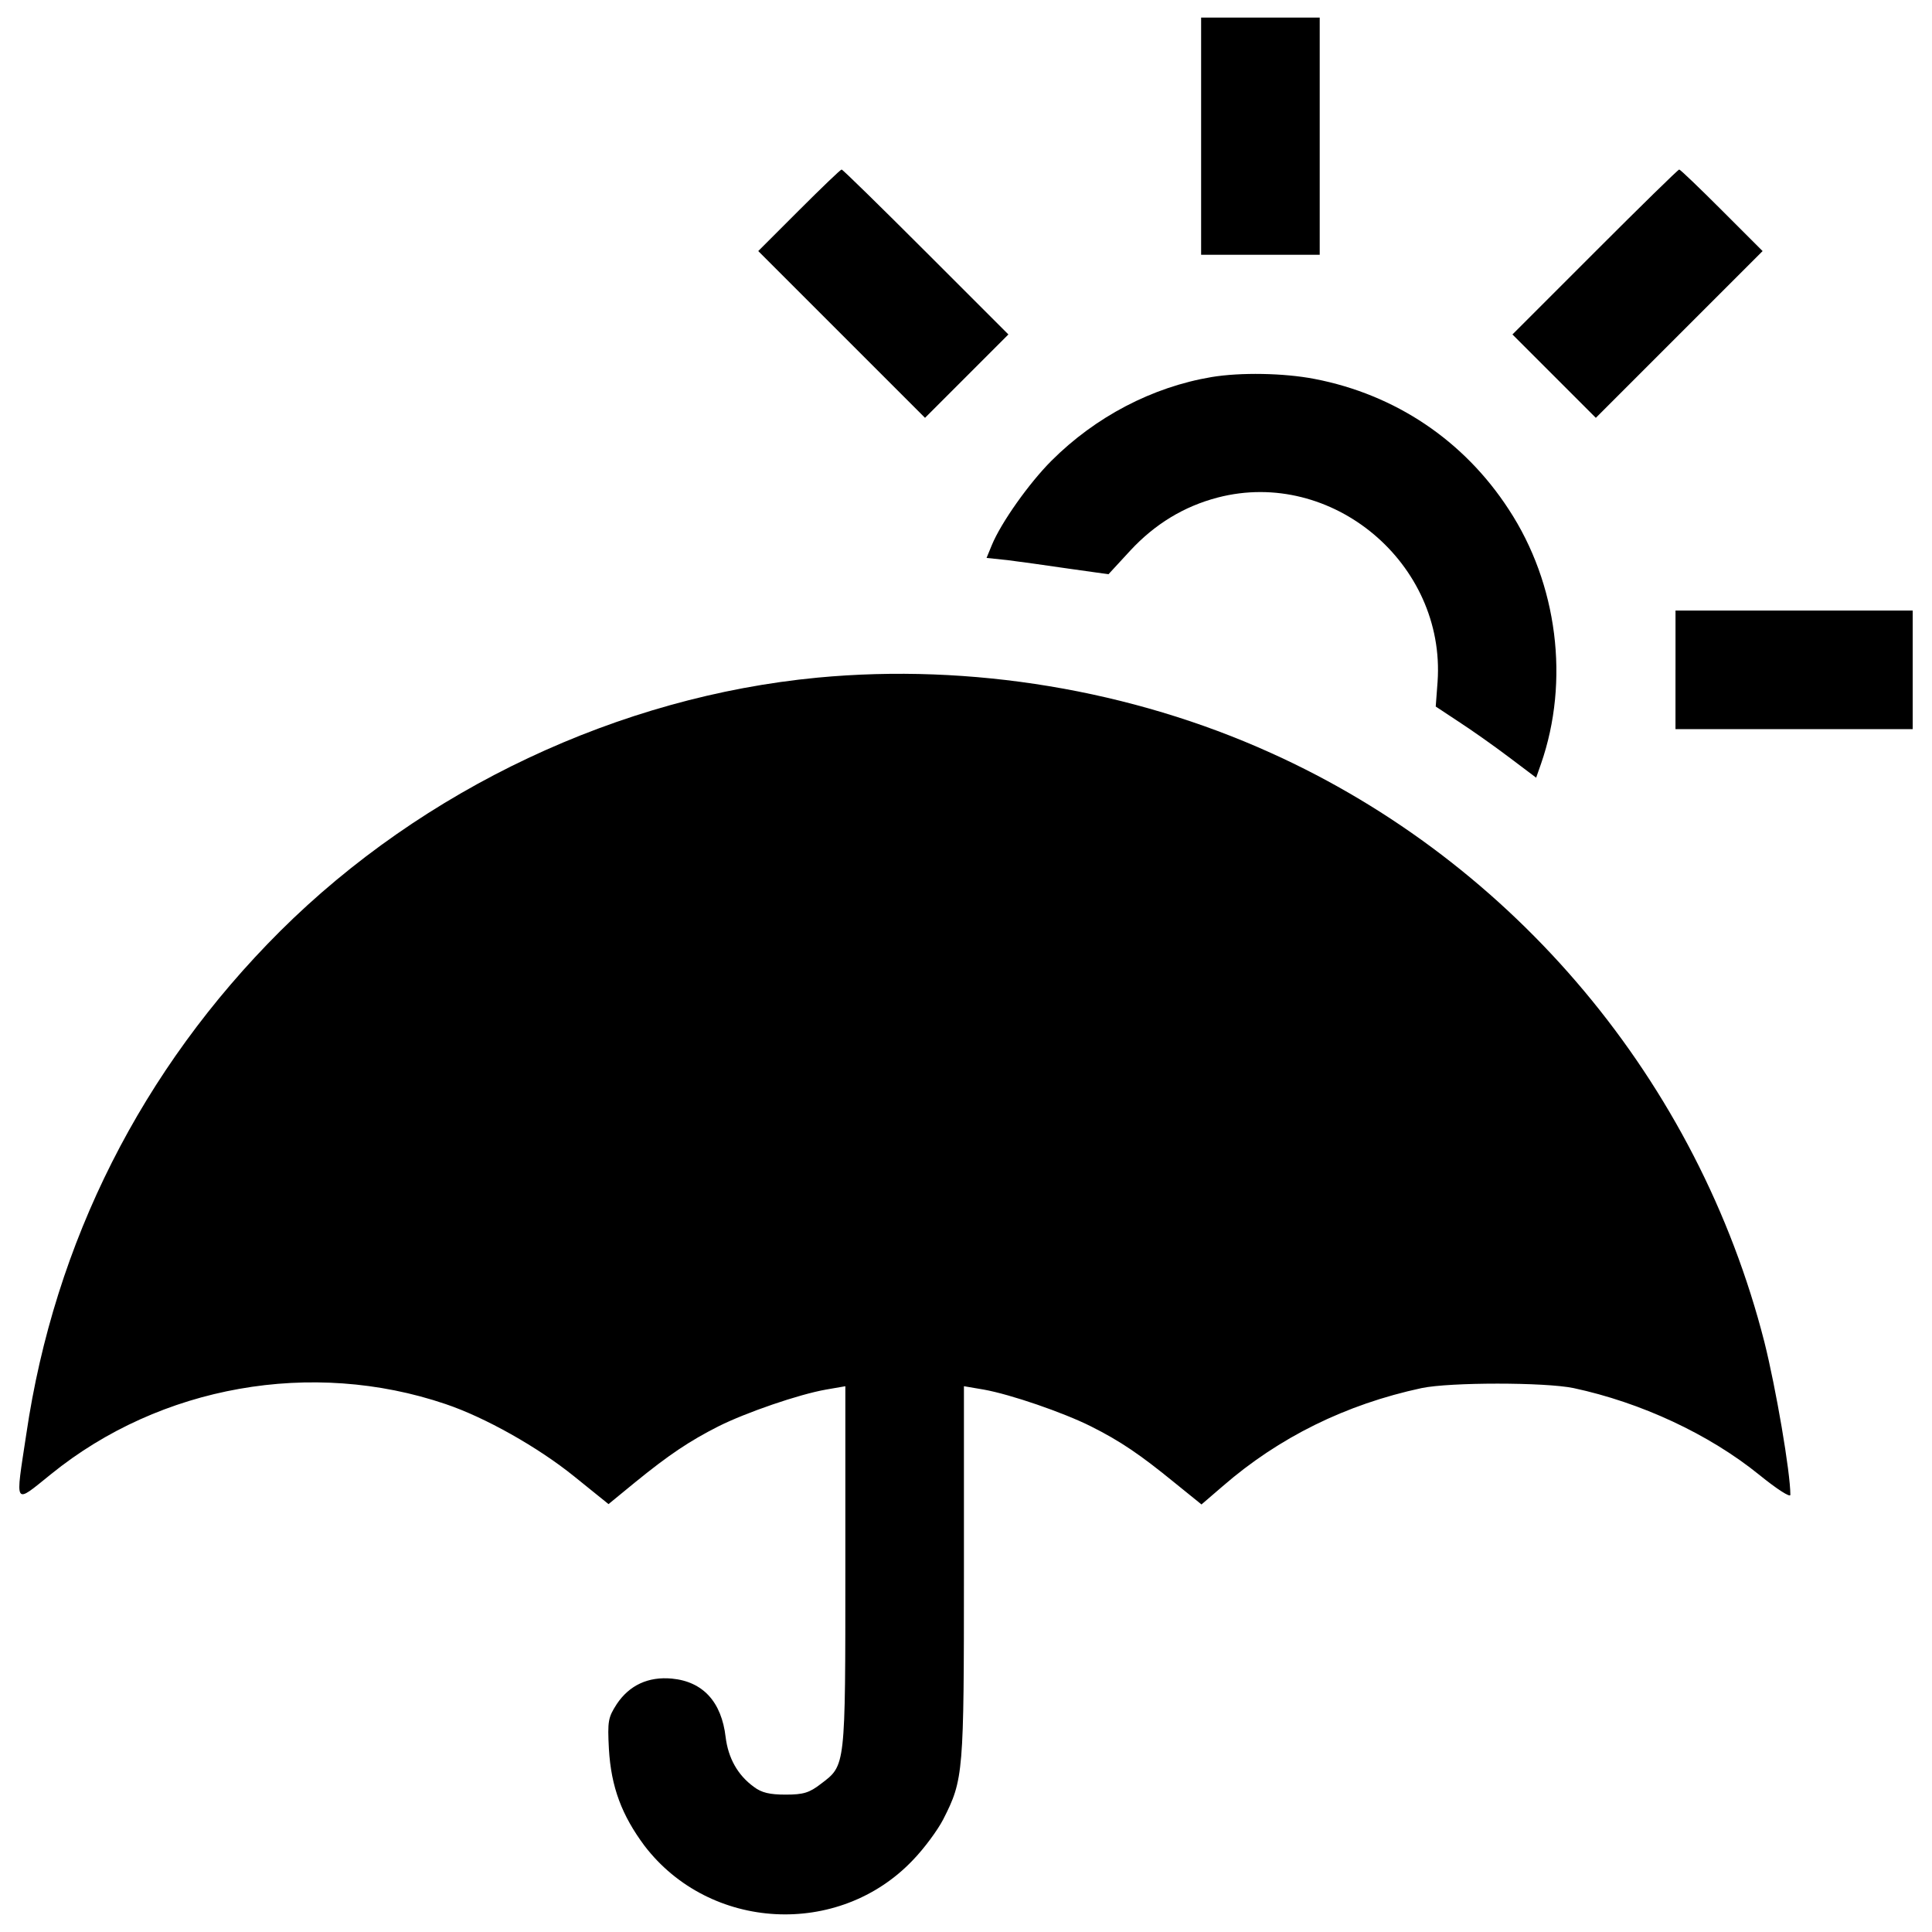
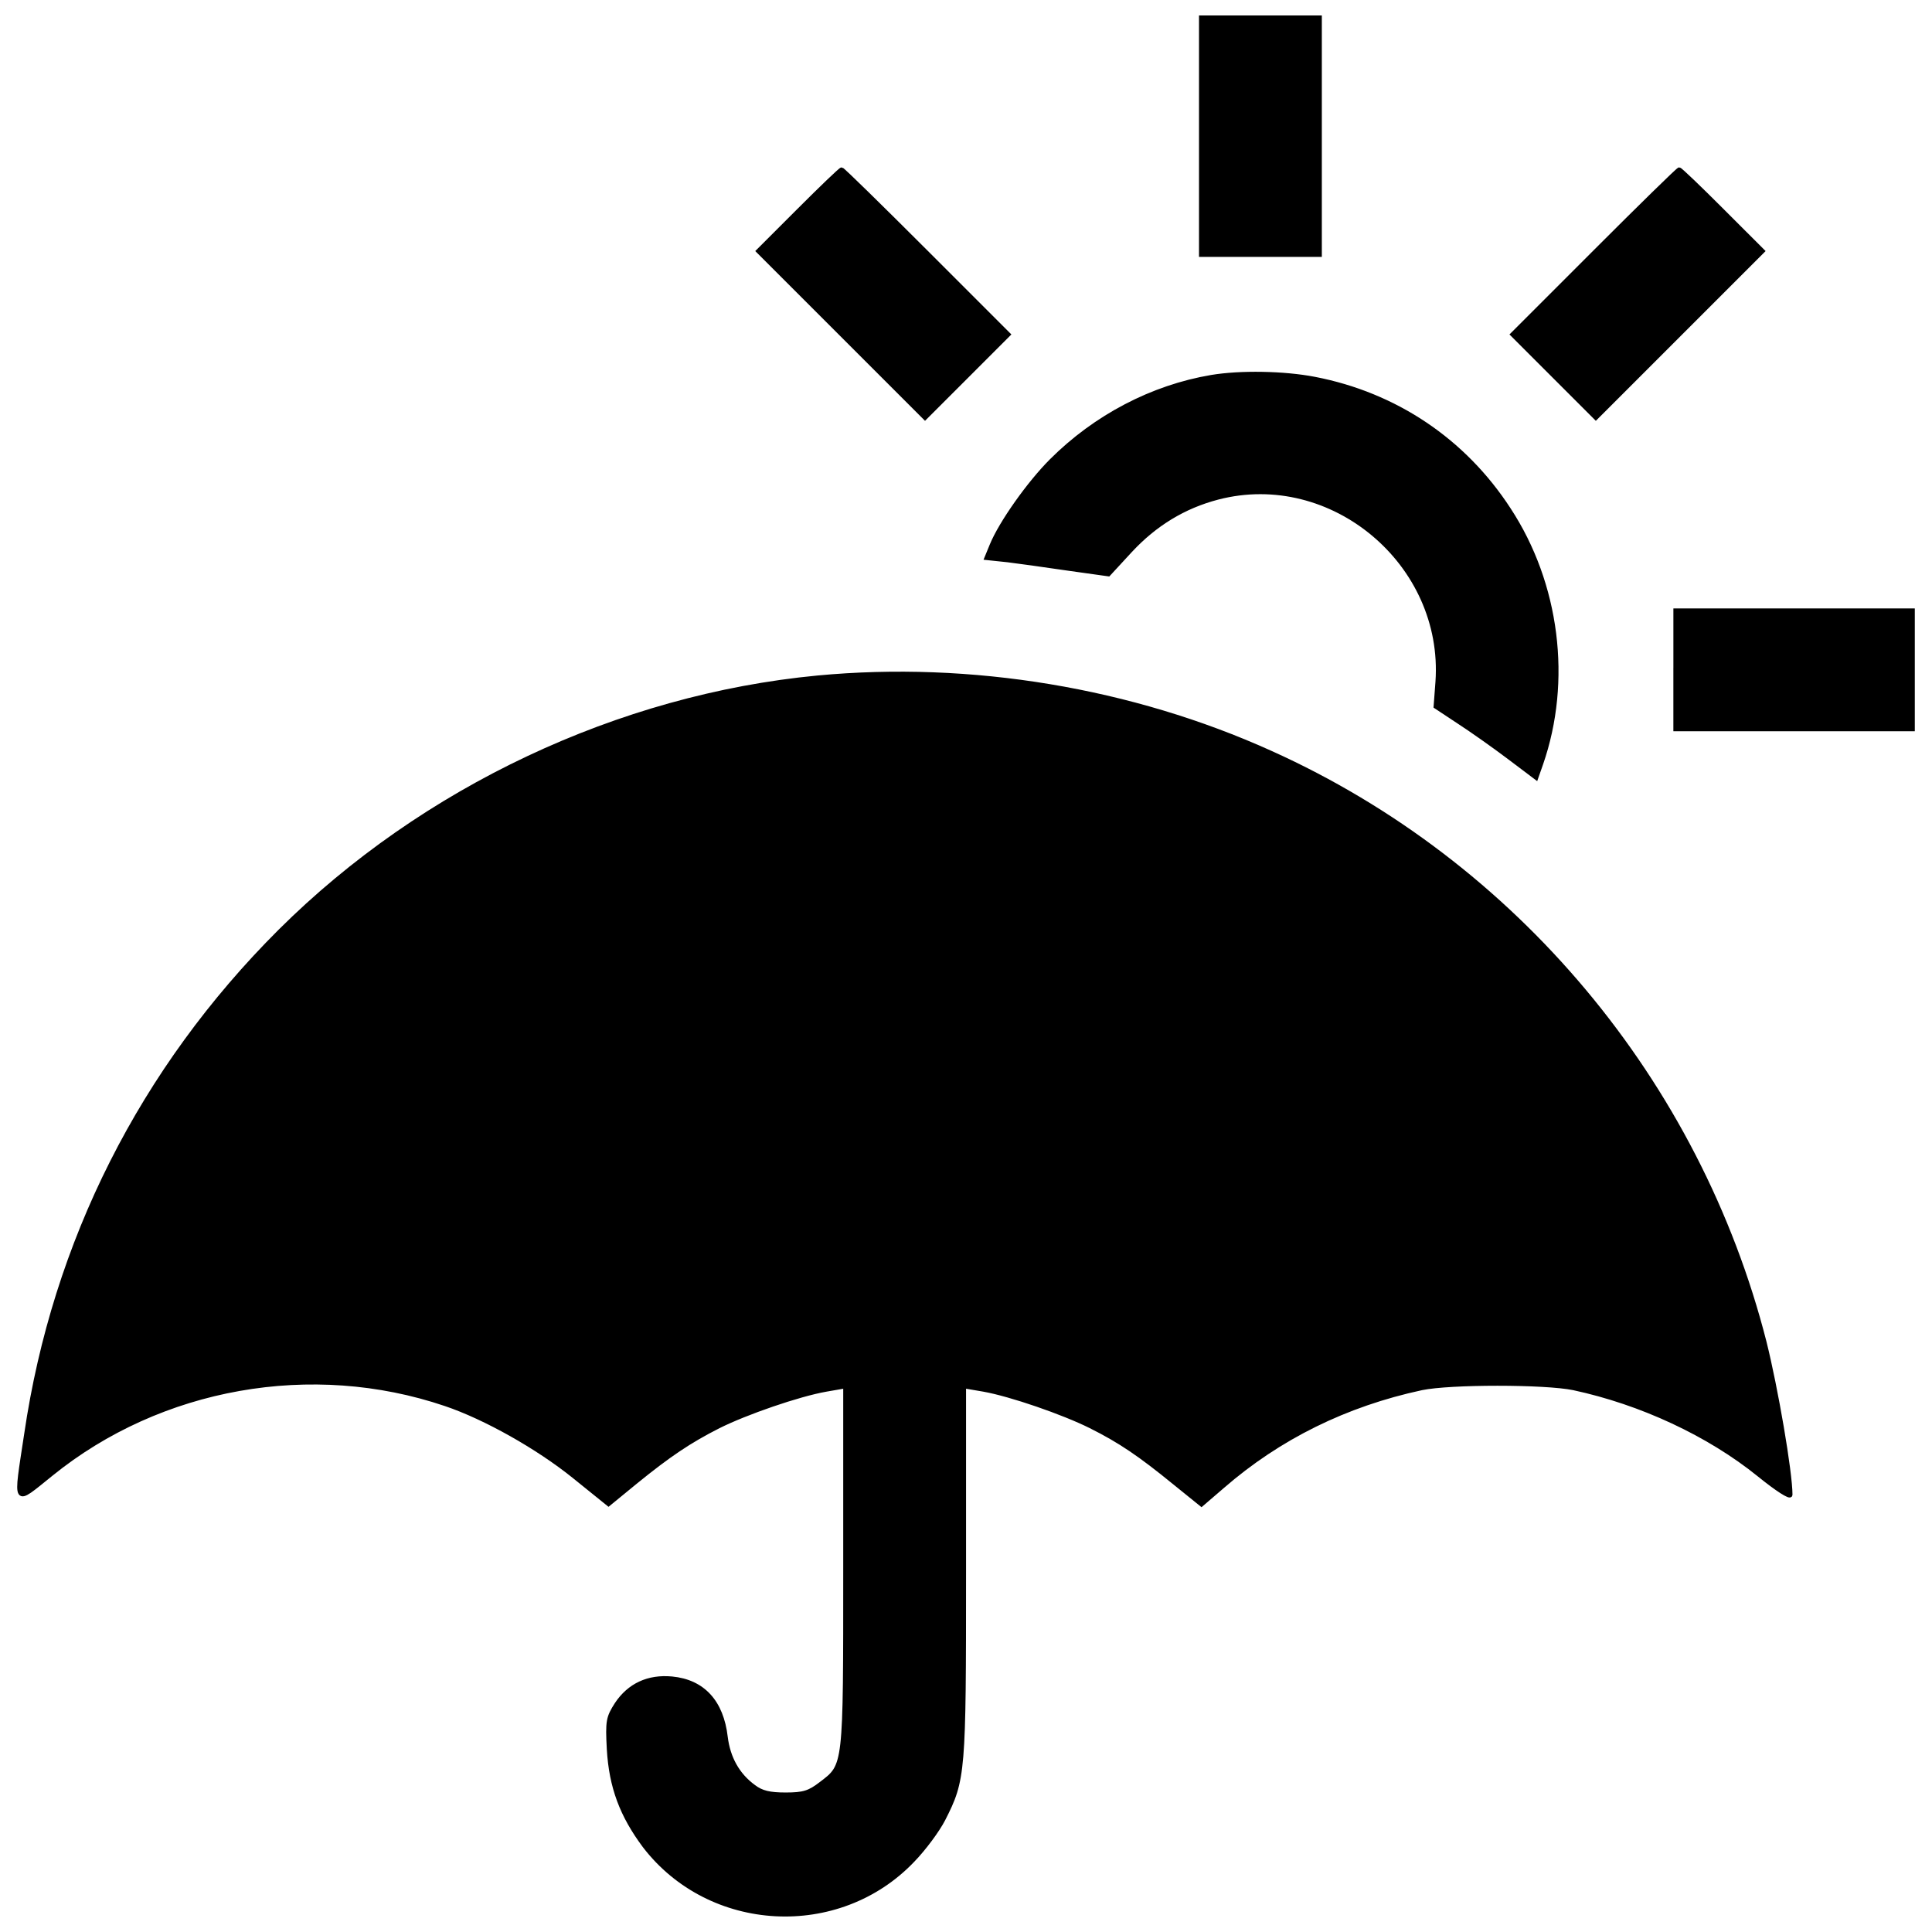
- <svg xmlns="http://www.w3.org/2000/svg" version="1.1" x="0px" y="0px" viewBox="0 0 1000 1000" enable-background="new 0 0 1000 1000" xml:space="preserve">
-   <g>
-     <g transform="translate(0,512) scale(0.1,-0.1)">
-       <path d="M6217,4415.1v-613.8h306.9h306.9v613.8V5029h-306.9H6217V4415.1z" />
-       <path d="M4135.7,4031.5l-211-211l431.6-431.6l431.6-431.6l214.8,214.8l216.7,216.8l-425.8,425.8c-235.9,235.9-431.6,427.8-437.4,427.8C4350.6,4242.5,4250.8,4146.6,4135.7,4031.5z" />
-       <path d="M8254.2,3814.7l-425.8-425.8l216.8-216.8l214.8-214.8l431.6,431.6l431.6,431.6l-211,211c-115.1,115.1-214.9,211-220.6,211C8685.8,4242.5,8490.1,4050.7,8254.2,3814.7z" />
-       <path d="M6270.7,3168.3c-306.9-51.8-600.4-205.3-828.7-433.5c-115.1-115.1-260.9-320.3-308.8-437.4l-26.8-65.2l109.3-11.5c59.5-7.7,201.4-26.9,316.5-44.1l205.3-28.8l113.2,122.8c126.6,136.2,276.2,228.3,452.7,274.3c590.8,153.5,1179.7-341.4,1137.5-953.4l-9.6-128.5l118.9-78.6c65.2-42.2,182.2-124.7,260.9-184.2l140-105.5l24.9,71c149.6,429.7,86.3,932.3-166.9,1317.8c-232.1,356.8-587,594.6-1005.2,675.2C6644.8,3189.4,6420.3,3193.2,6270.7,3168.3z" />
-       <path d="M8672.3,1652.9V1346h613.8H9900v306.9v306.9h-613.8h-613.8V1652.9z" />
-       <path d="M4231.6,1612.6c-1026.3-97.8-2041-575.5-2781.4-1312.1C734.7-413.1,282-1308.9,136.2-2302.5c-57.5-379.8-67.1-364.5,128.5-207.2c565.9,458.5,1350.4,596.6,2041,362.5c205.2-69.1,477.6-222.5,665.6-374.1l178.4-143.9l138.1,113.2c174.6,142,280.1,212.9,431.6,289.7c142,71,414.3,165,556.3,189.9l99.8,17.3v-938c0-1041.6,1.9-1022.4-126.6-1120.2c-59.5-46-90.2-55.6-182.2-55.6c-82.5,0-124.7,9.6-165,40.3c-84.4,61.4-132.4,149.6-145.8,257.1c-21.1,182.2-117,287.7-278.1,303.1c-122.8,11.5-220.6-34.5-285.8-132.4c-44.1-69.1-48-86.3-40.3-232.1c11.5-197.6,67.1-343.4,184.1-500.7c337.6-441.2,1005.2-477.6,1388.8-74.8c59.5,61.4,128.5,155.4,157.3,211c105.5,207.2,107.4,237.9,107.4,1281.4v961l101.7-17.3c140-24.9,412.4-118.9,554.4-189.9c153.5-76.7,257.1-147.7,433.5-291.6l140-113.2l109.3,94c291.6,253.2,636.9,423.9,1030.1,508.3c147.7,30.7,636.9,30.7,786.5,0c349.1-74.8,700.2-237.9,961-448.9c92.1-74.8,161.1-118.9,161.1-103.6c0,117-74.8,552.5-134.3,790.3c-343.4,1346.6-1291,2480.3-2555.1,3050C5856.4,1549.3,5023.9,1687.4,4231.6,1612.6z" />
-     </g>
+ <svg xmlns="http://www.w3.org/2000/svg" width="456px" height="456px" viewBox="0 0 456 456" version="1.1" fill="#000000">
+   <g id="surface1">
+     <path style=" stroke: #000000;fill-rule:nonzero;fill: #000000;fill-opacity:1;" d="M 283.496 32.145 L 283.496 60.133 L 311.484 60.133 L 311.484 4.148 L 283.496 4.148 Z M 283.496 32.145 " />
+     <path style=" stroke: #000000;fill-rule:nonzero;fill: #000000;fill-opacity:1;" d="M 188.59 49.637 L 178.965 59.258 L 198.648 78.938 L 218.328 98.617 L 228.125 88.824 L 238.004 78.938 L 218.59 59.523 C 207.832 48.766 198.906 40.016 198.645 40.016 C 198.387 40.016 193.836 44.387 188.59 49.637 Z M 188.59 49.637 " />
+     <path style=" stroke: #000000;fill-rule:nonzero;fill: #000000;fill-opacity:1;" d="M 376.391 59.523 L 356.977 78.938 L 366.859 88.824 L 376.656 98.617 L 396.336 78.938 L 416.02 59.258 L 406.395 49.637 C 401.148 44.387 396.598 40.016 396.336 40.016 C 396.074 40.016 387.148 48.762 376.391 59.523 Z M 376.391 59.523 " />
+     <path style=" stroke: #000000;fill-rule:nonzero;fill: #000000;fill-opacity:1;" d="M 285.945 88.996 C 271.949 91.359 258.566 98.359 248.156 108.766 C 242.906 114.016 236.258 123.371 234.074 128.711 L 232.852 131.684 L 237.836 132.207 C 240.551 132.559 247.02 133.434 252.27 134.219 L 261.629 135.531 L 266.793 129.934 C 272.566 123.723 279.387 119.523 287.434 117.426 C 314.375 110.426 341.23 132.992 339.305 160.898 L 338.867 166.758 L 344.289 170.344 C 347.262 172.27 352.598 176.031 356.188 178.742 L 362.57 183.555 L 363.707 180.316 C 370.527 160.723 367.641 137.805 356.094 120.223 C 345.512 103.953 329.328 93.109 310.258 89.434 C 303.004 88.035 292.766 87.863 285.945 88.996 Z M 285.945 88.996 " />
+     <path style=" stroke: #000000;fill-rule:nonzero;fill: #000000;fill-opacity:1;" d="M 395.457 158.102 L 395.457 172.094 L 451.441 172.094 L 451.441 144.105 L 395.461 144.105 L 395.461 158.102 Z M 395.457 158.102 " />
+     <path style=" stroke: #000000;fill-rule:nonzero;fill: #000000;fill-opacity:1;" d="M 192.961 159.938 C 146.16 164.398 99.891 186.18 66.129 219.77 C 33.504 252.309 12.859 293.156 6.211 338.465 C 3.59 355.785 3.152 355.086 12.07 347.914 C 37.875 327.008 73.648 320.711 105.141 331.383 C 114.496 334.535 126.918 341.531 135.492 348.441 L 143.625 355.004 L 149.922 349.844 C 157.887 343.367 162.695 340.137 169.605 336.633 C 176.078 333.395 188.496 329.109 194.973 327.973 L 199.523 327.184 L 199.523 369.957 C 199.523 417.453 199.609 416.578 193.75 421.039 C 191.035 423.137 189.637 423.574 185.441 423.574 C 181.68 423.574 179.754 423.137 177.918 421.734 C 174.07 418.938 171.879 414.914 171.27 410.012 C 170.309 401.703 165.934 396.895 158.586 396.191 C 152.988 395.668 148.527 397.766 145.555 402.227 C 143.543 405.379 143.367 406.164 143.719 412.812 C 144.242 421.824 146.777 428.473 152.113 435.645 C 167.508 455.762 197.949 457.422 215.441 439.055 C 218.156 436.254 221.301 431.969 222.613 429.434 C 227.426 419.984 227.512 418.586 227.512 371 L 227.512 327.18 L 232.148 327.969 C 238.535 329.105 250.953 333.391 257.43 336.629 C 264.43 340.125 269.152 343.363 277.199 349.926 L 283.582 355.086 L 288.566 350.801 C 301.863 339.254 317.609 331.473 335.539 327.621 C 342.273 326.223 364.582 326.223 371.402 327.621 C 387.32 331.031 403.332 338.469 415.223 348.094 C 419.426 351.504 422.57 353.516 422.57 352.816 C 422.57 347.48 419.16 327.621 416.445 316.777 C 400.789 255.375 357.578 203.676 299.934 177.699 C 267.051 162.824 229.09 156.527 192.961 159.938 Z M 192.961 159.938 " />
  </g>
</svg>
